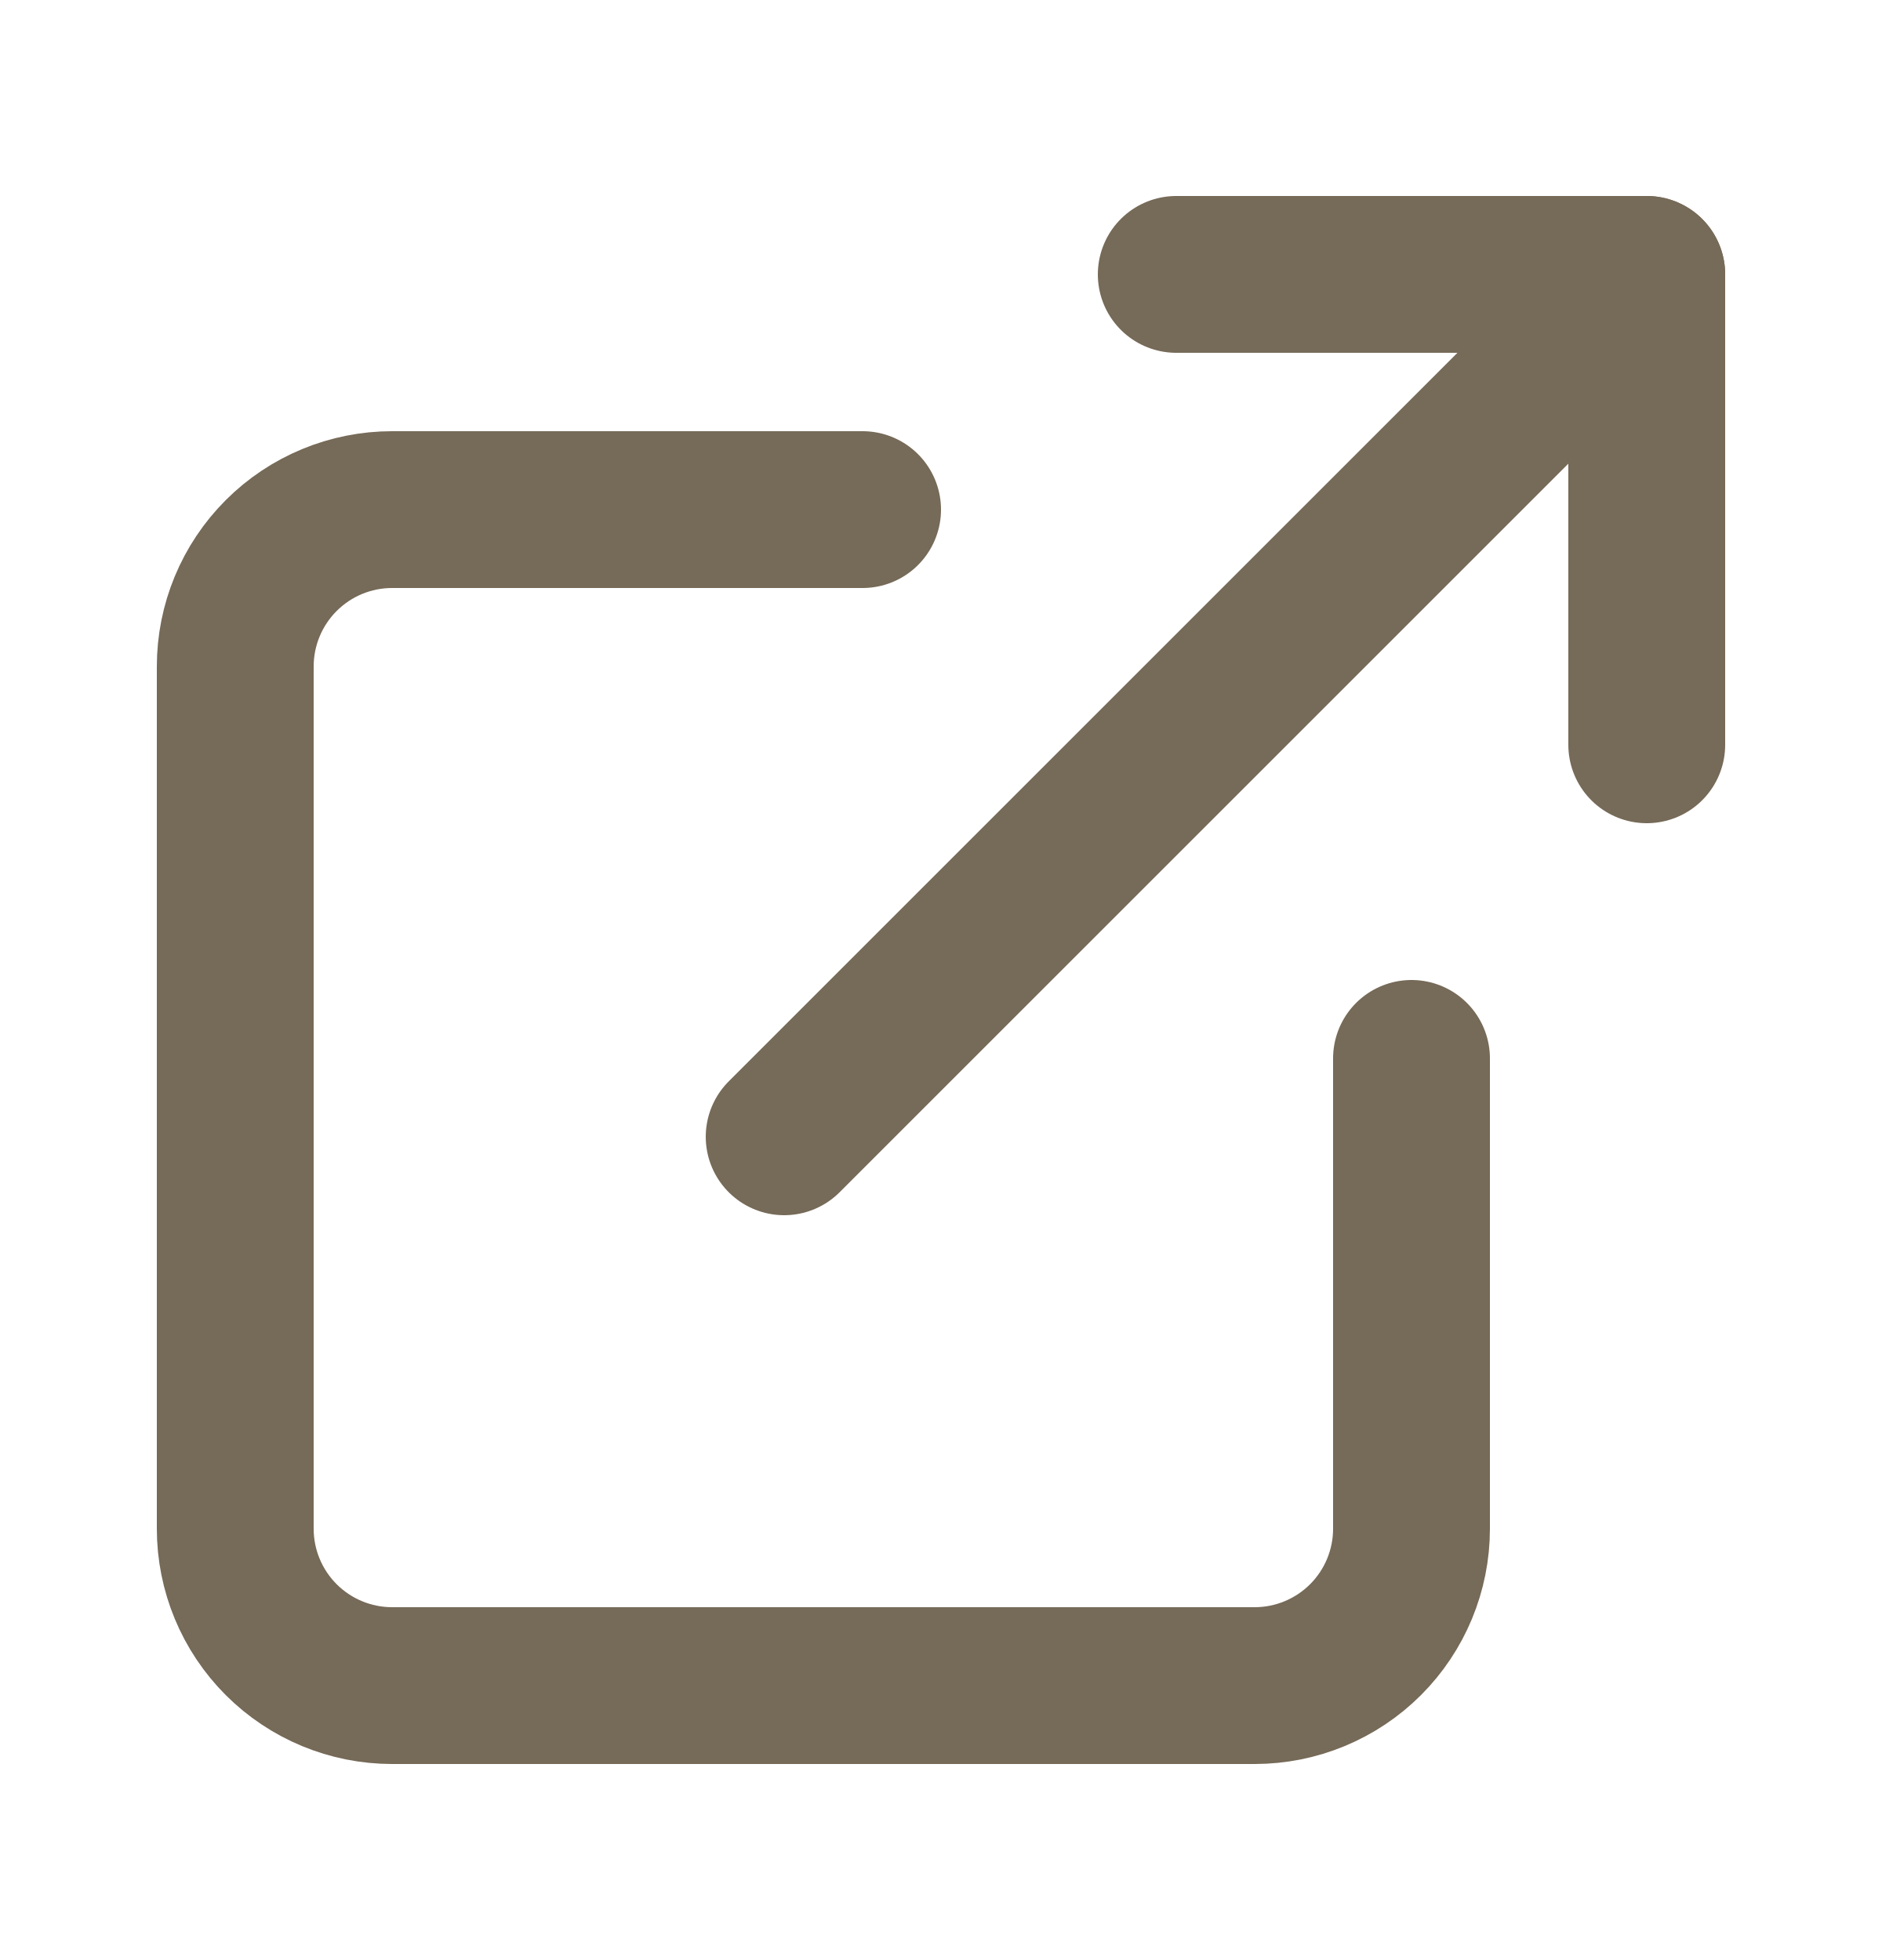
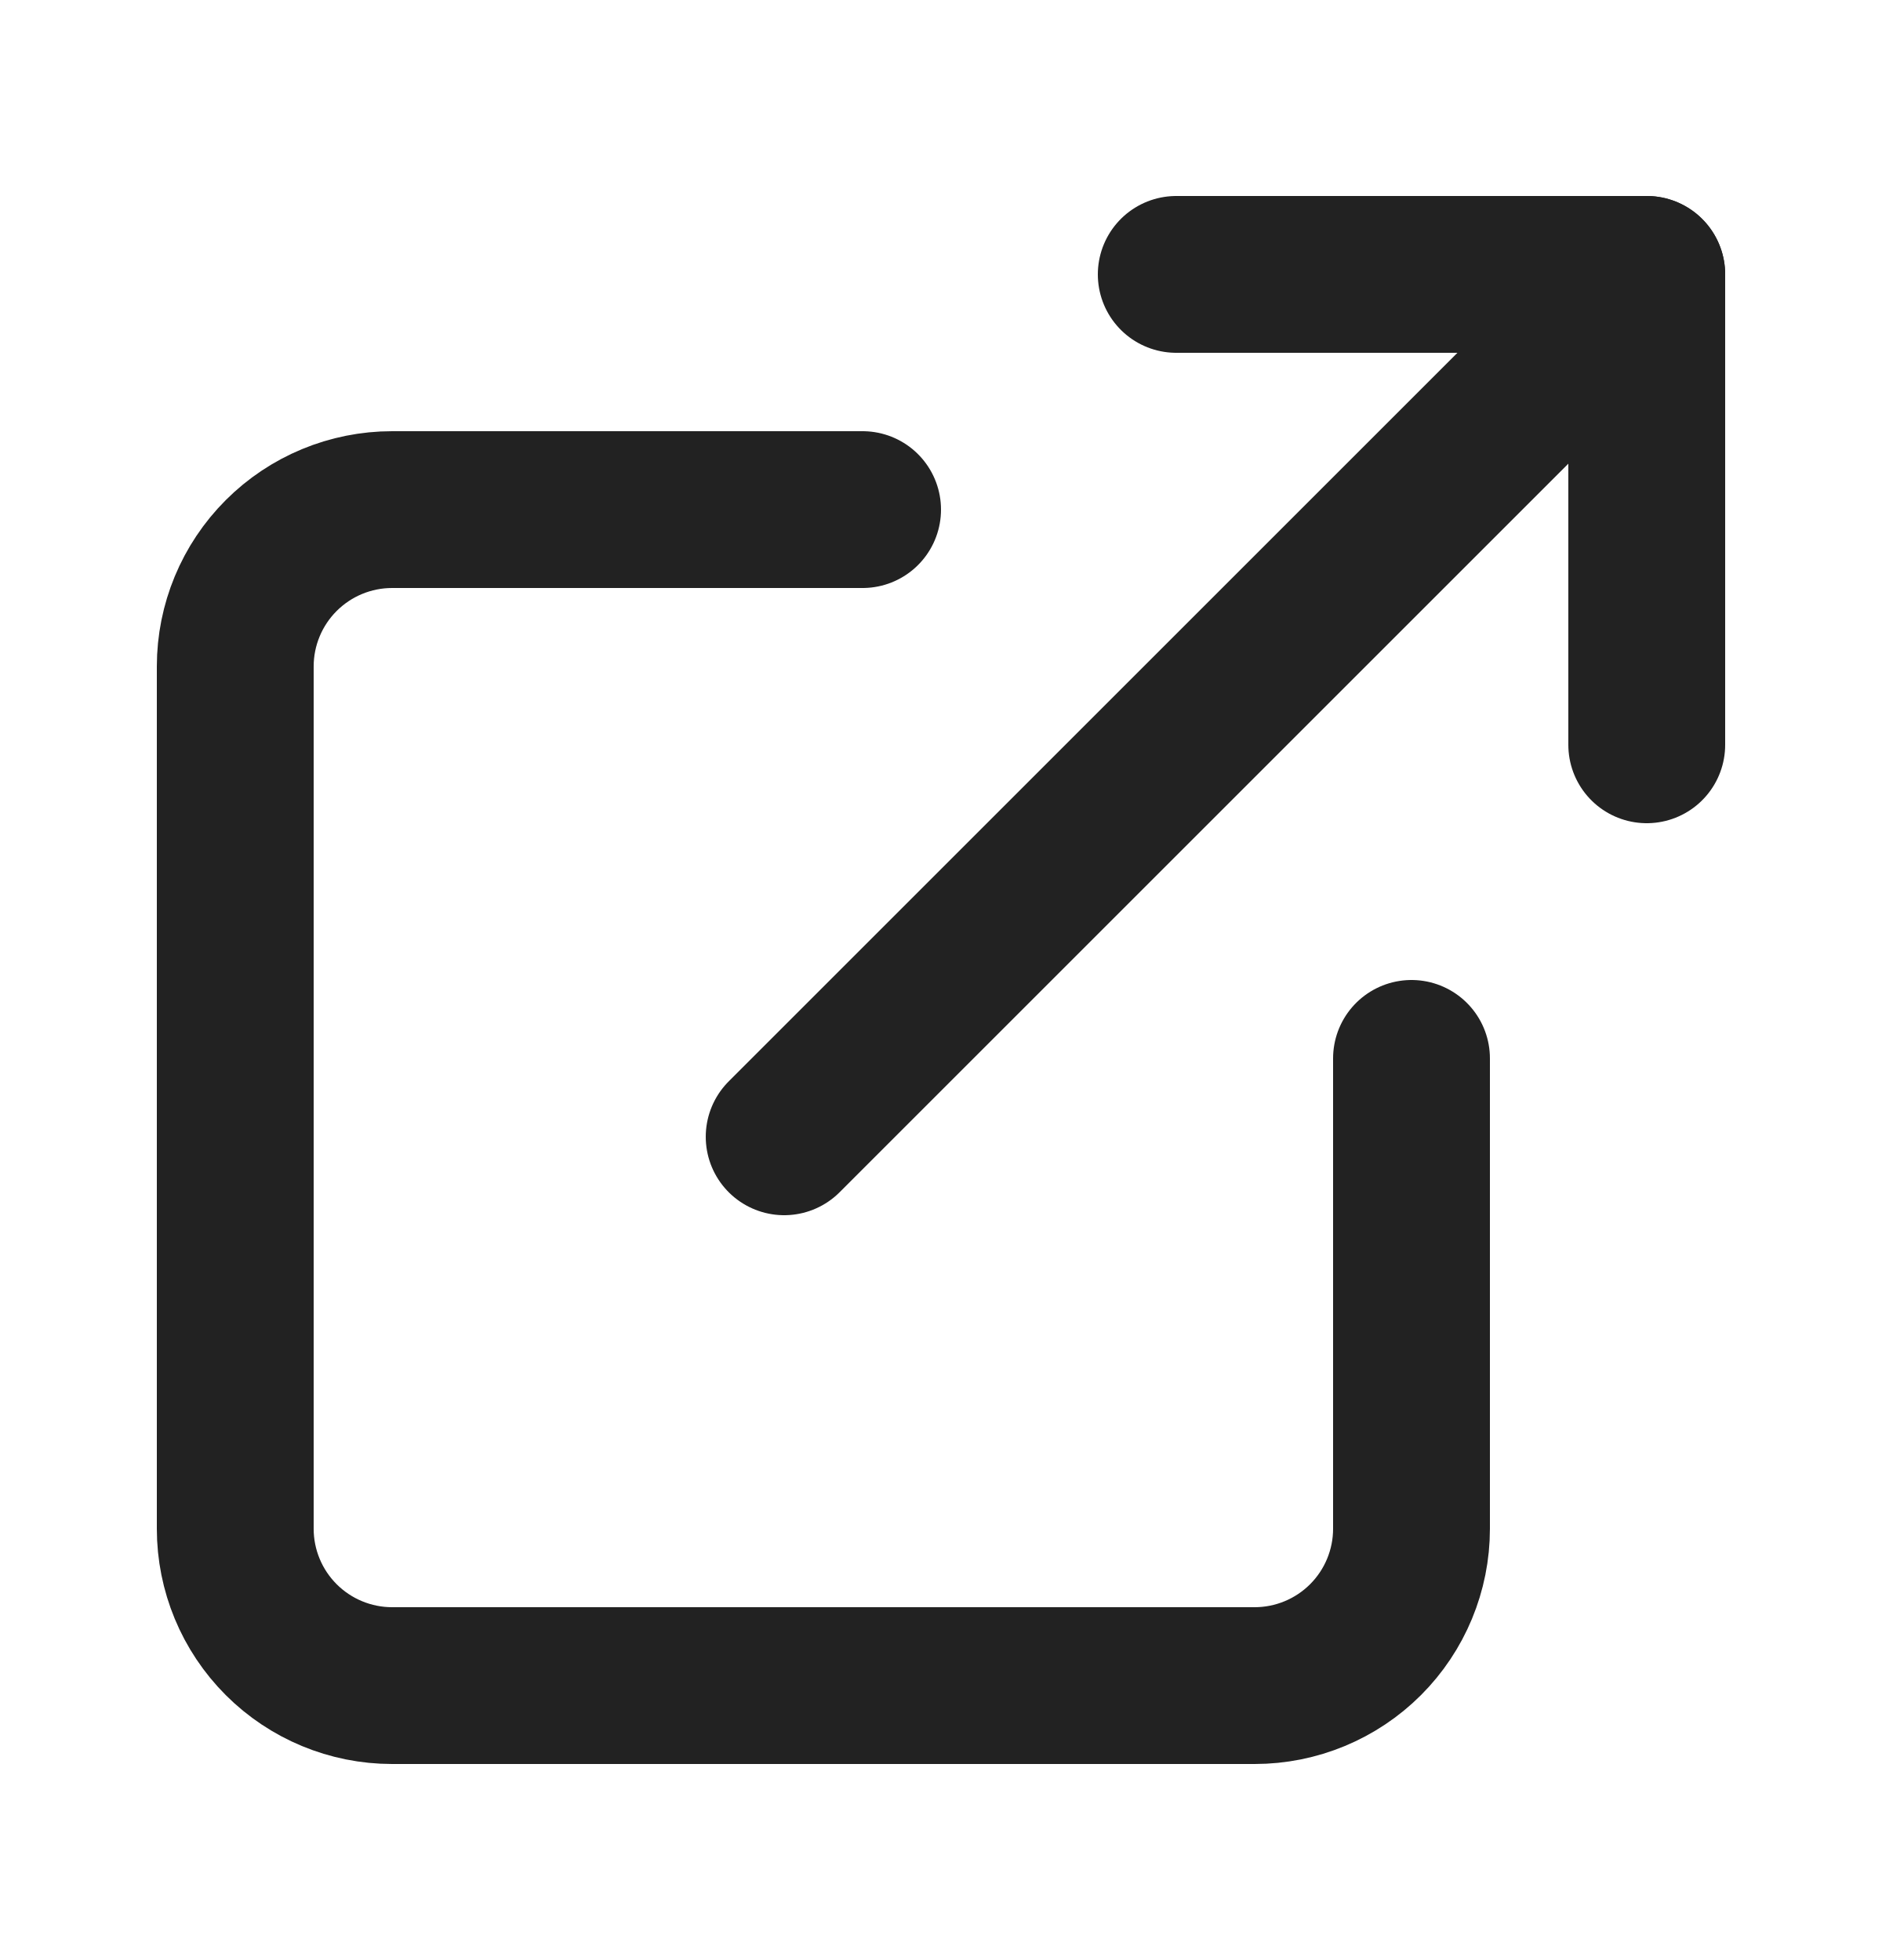
<svg xmlns="http://www.w3.org/2000/svg" width="24" height="25" viewBox="0 0 24 25" fill="none">
-   <path d="M18 13.5V19.5C18 20.03 17.789 20.539 17.414 20.914C17.039 21.289 16.53 21.5 16 21.5H5C4.47 21.5 3.961 21.289 3.586 20.914C3.211 20.539 3 20.03 3 19.5V8.5C3 7.97 3.211 7.461 3.586 7.086C3.961 6.711 4.47 6.5 5 6.5H11" stroke="#766A58" stroke-width="2" stroke-linecap="round" stroke-linejoin="round" />
-   <path d="M15 3.5H21V9.5" stroke="#766A58" stroke-width="2" stroke-linecap="round" stroke-linejoin="round" />
-   <path d="M10 14.5L21 3.5" stroke="#766A58" stroke-width="2" stroke-linecap="round" stroke-linejoin="round" />
+   <path d="M18 13.5V19.5C18 20.03 17.789 20.539 17.414 20.914C17.039 21.289 16.53 21.5 16 21.5H5C4.47 21.5 3.961 21.289 3.586 20.914C3.211 20.539 3 20.03 3 19.5V8.5C3 7.97 3.211 7.461 3.586 7.086C3.961 6.711 4.47 6.5 5 6.5H11" stroke="#222222" stroke-width="2" stroke-linecap="round" stroke-linejoin="round" />
+   <path d="M15 3.5H21V9.5" stroke="#222222" stroke-width="2" stroke-linecap="round" stroke-linejoin="round" />
+   <path d="M10 14.5L21 3.5" stroke="#222222" stroke-width="2" stroke-linecap="round" stroke-linejoin="round" />
</svg>
